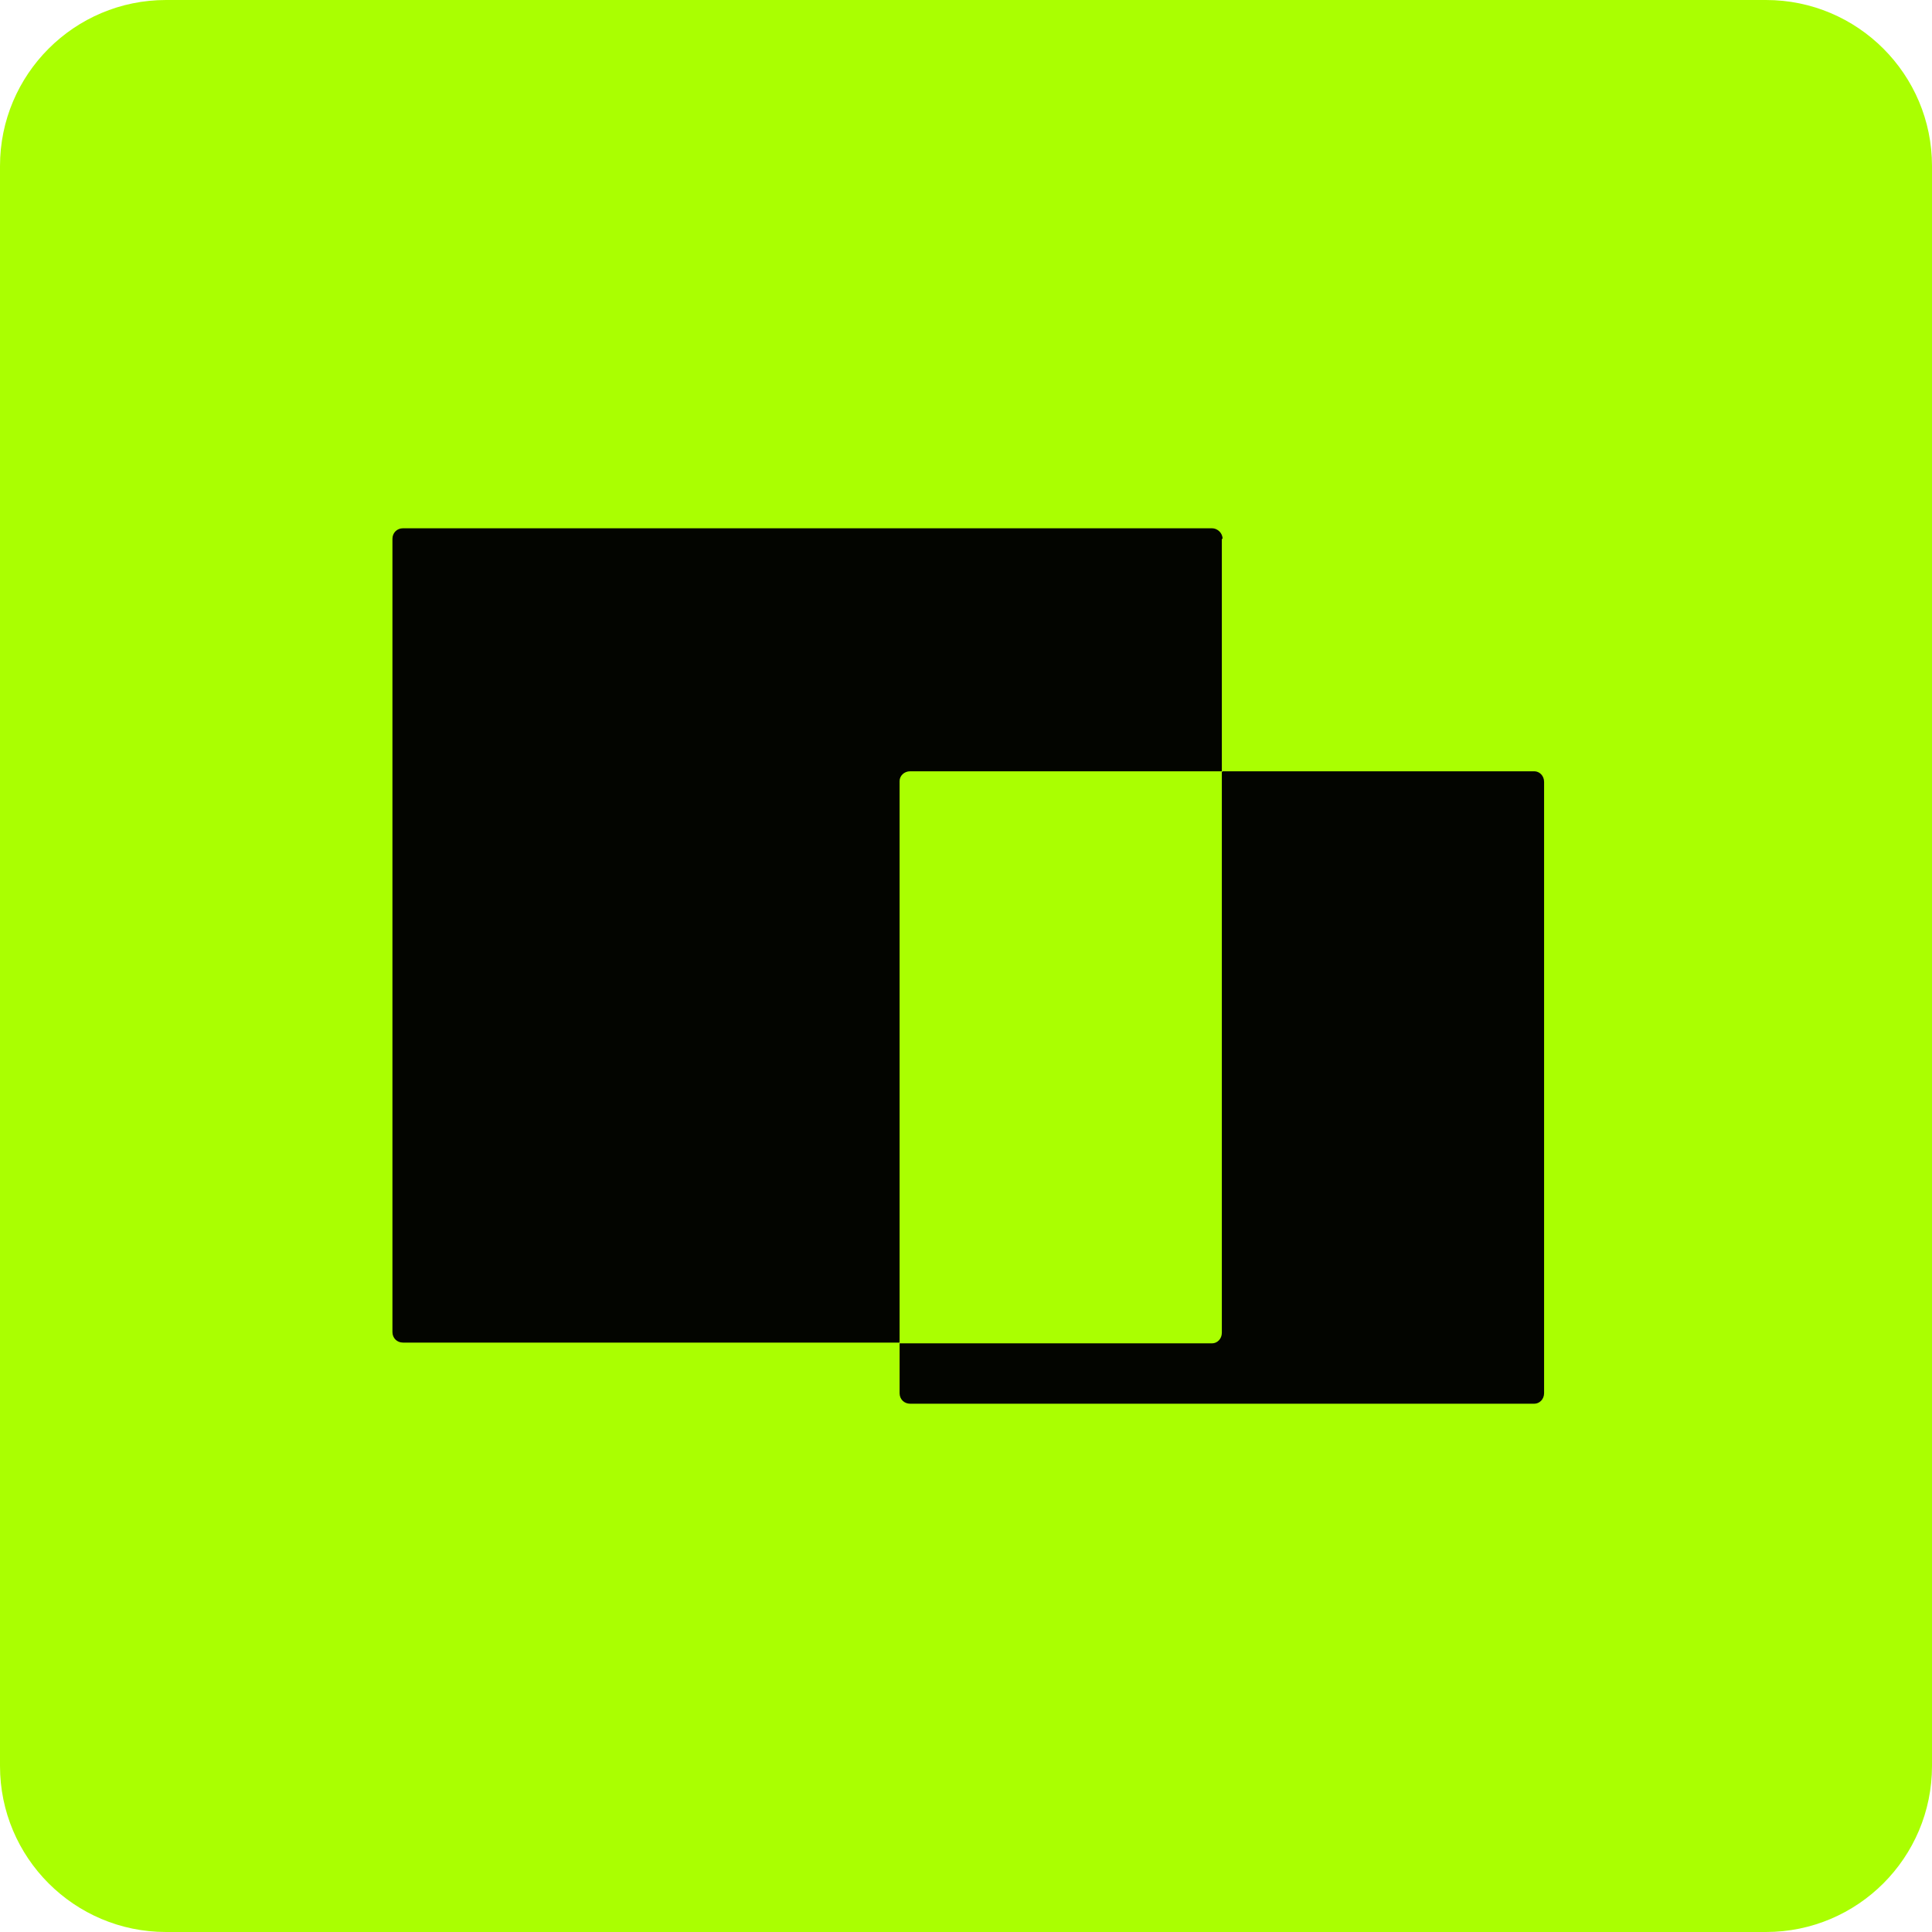
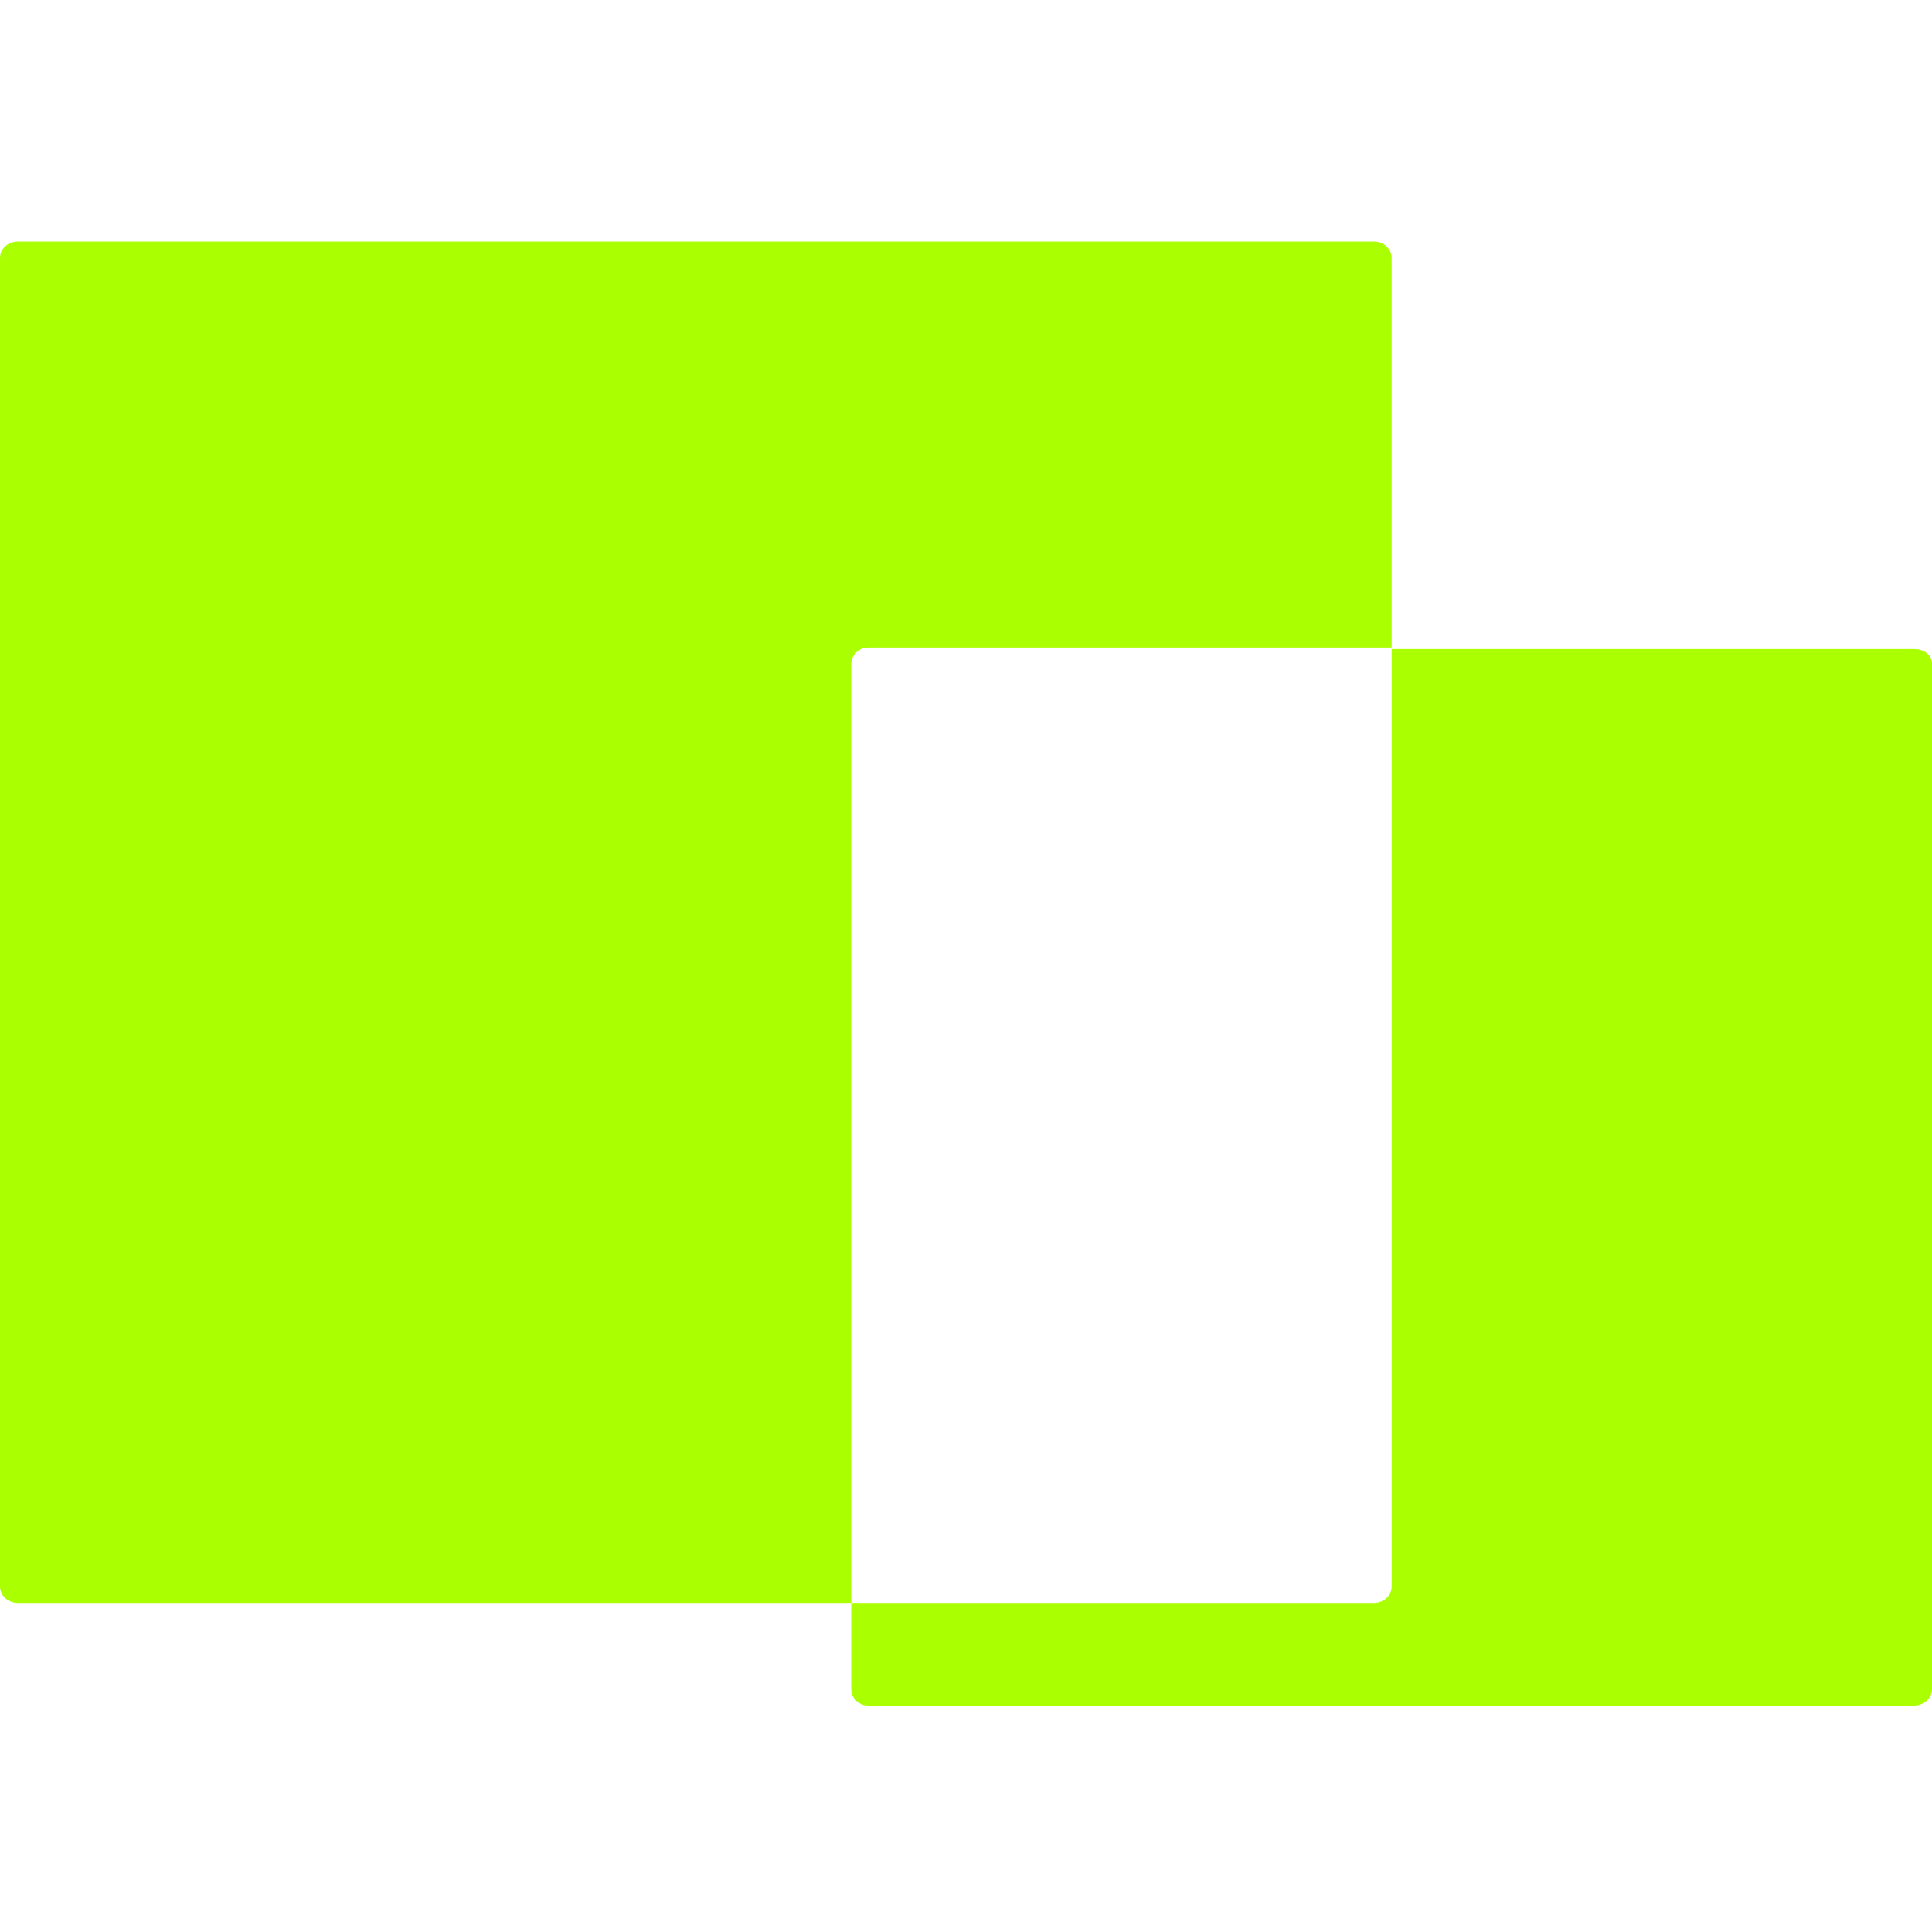
- <svg xmlns="http://www.w3.org/2000/svg" viewBox="0 0 256 256">
-   <svg fill="none" viewBox="0 0 256 256">
-     <rect width="256" height="256" fill="#AAFF01" rx="22" />
-     <path fill="#030500" fill-rule="evenodd" d="M162 71.4c0-.8-.7-1.4-1.4-1.4H53.4c-.8 0-1.4.6-1.4 1.4v105.1c0 .8.6 1.4 1.4 1.4h65.8v6.7c0 .8.6 1.4 1.4 1.4h82.7c.7 0 1.3-.6 1.3-1.4v-81c0-.8-.6-1.4-1.3-1.4h-41.4V71.4Zm0 30.8h-41.4c-.8 0-1.4.6-1.4 1.3V178h41.4c.7 0 1.3-.6 1.3-1.4v-74.3Z" clip-rule="evenodd" />
+ <svg xmlns="http://www.w3.org/2000/svg" viewBox="0 0 128 128">
+   <svg fill="none" viewBox="0 0 128 128">
+     <path fill="#AAFF01" fill-rule="evenodd" d="M92.2 17.1c0-.6-.5-1.1-1.2-1.1H1.2c-.7 0-1.2.5-1.2 1.1v88c0 .6.5 1.1 1.2 1.1h55.2v5.7c0 .6.5 1.1 1.1 1.1h69.3c.7 0 1.2-.5 1.2-1.1V44c0-.6-.5-1-1.2-1H92.2V17Zm0 25.8H57.5c-.6 0-1.1.5-1.1 1.1v62.2H91c.7 0 1.2-.5 1.2-1.1V42.9Z" clip-rule="evenodd" />
  </svg>
</svg>
